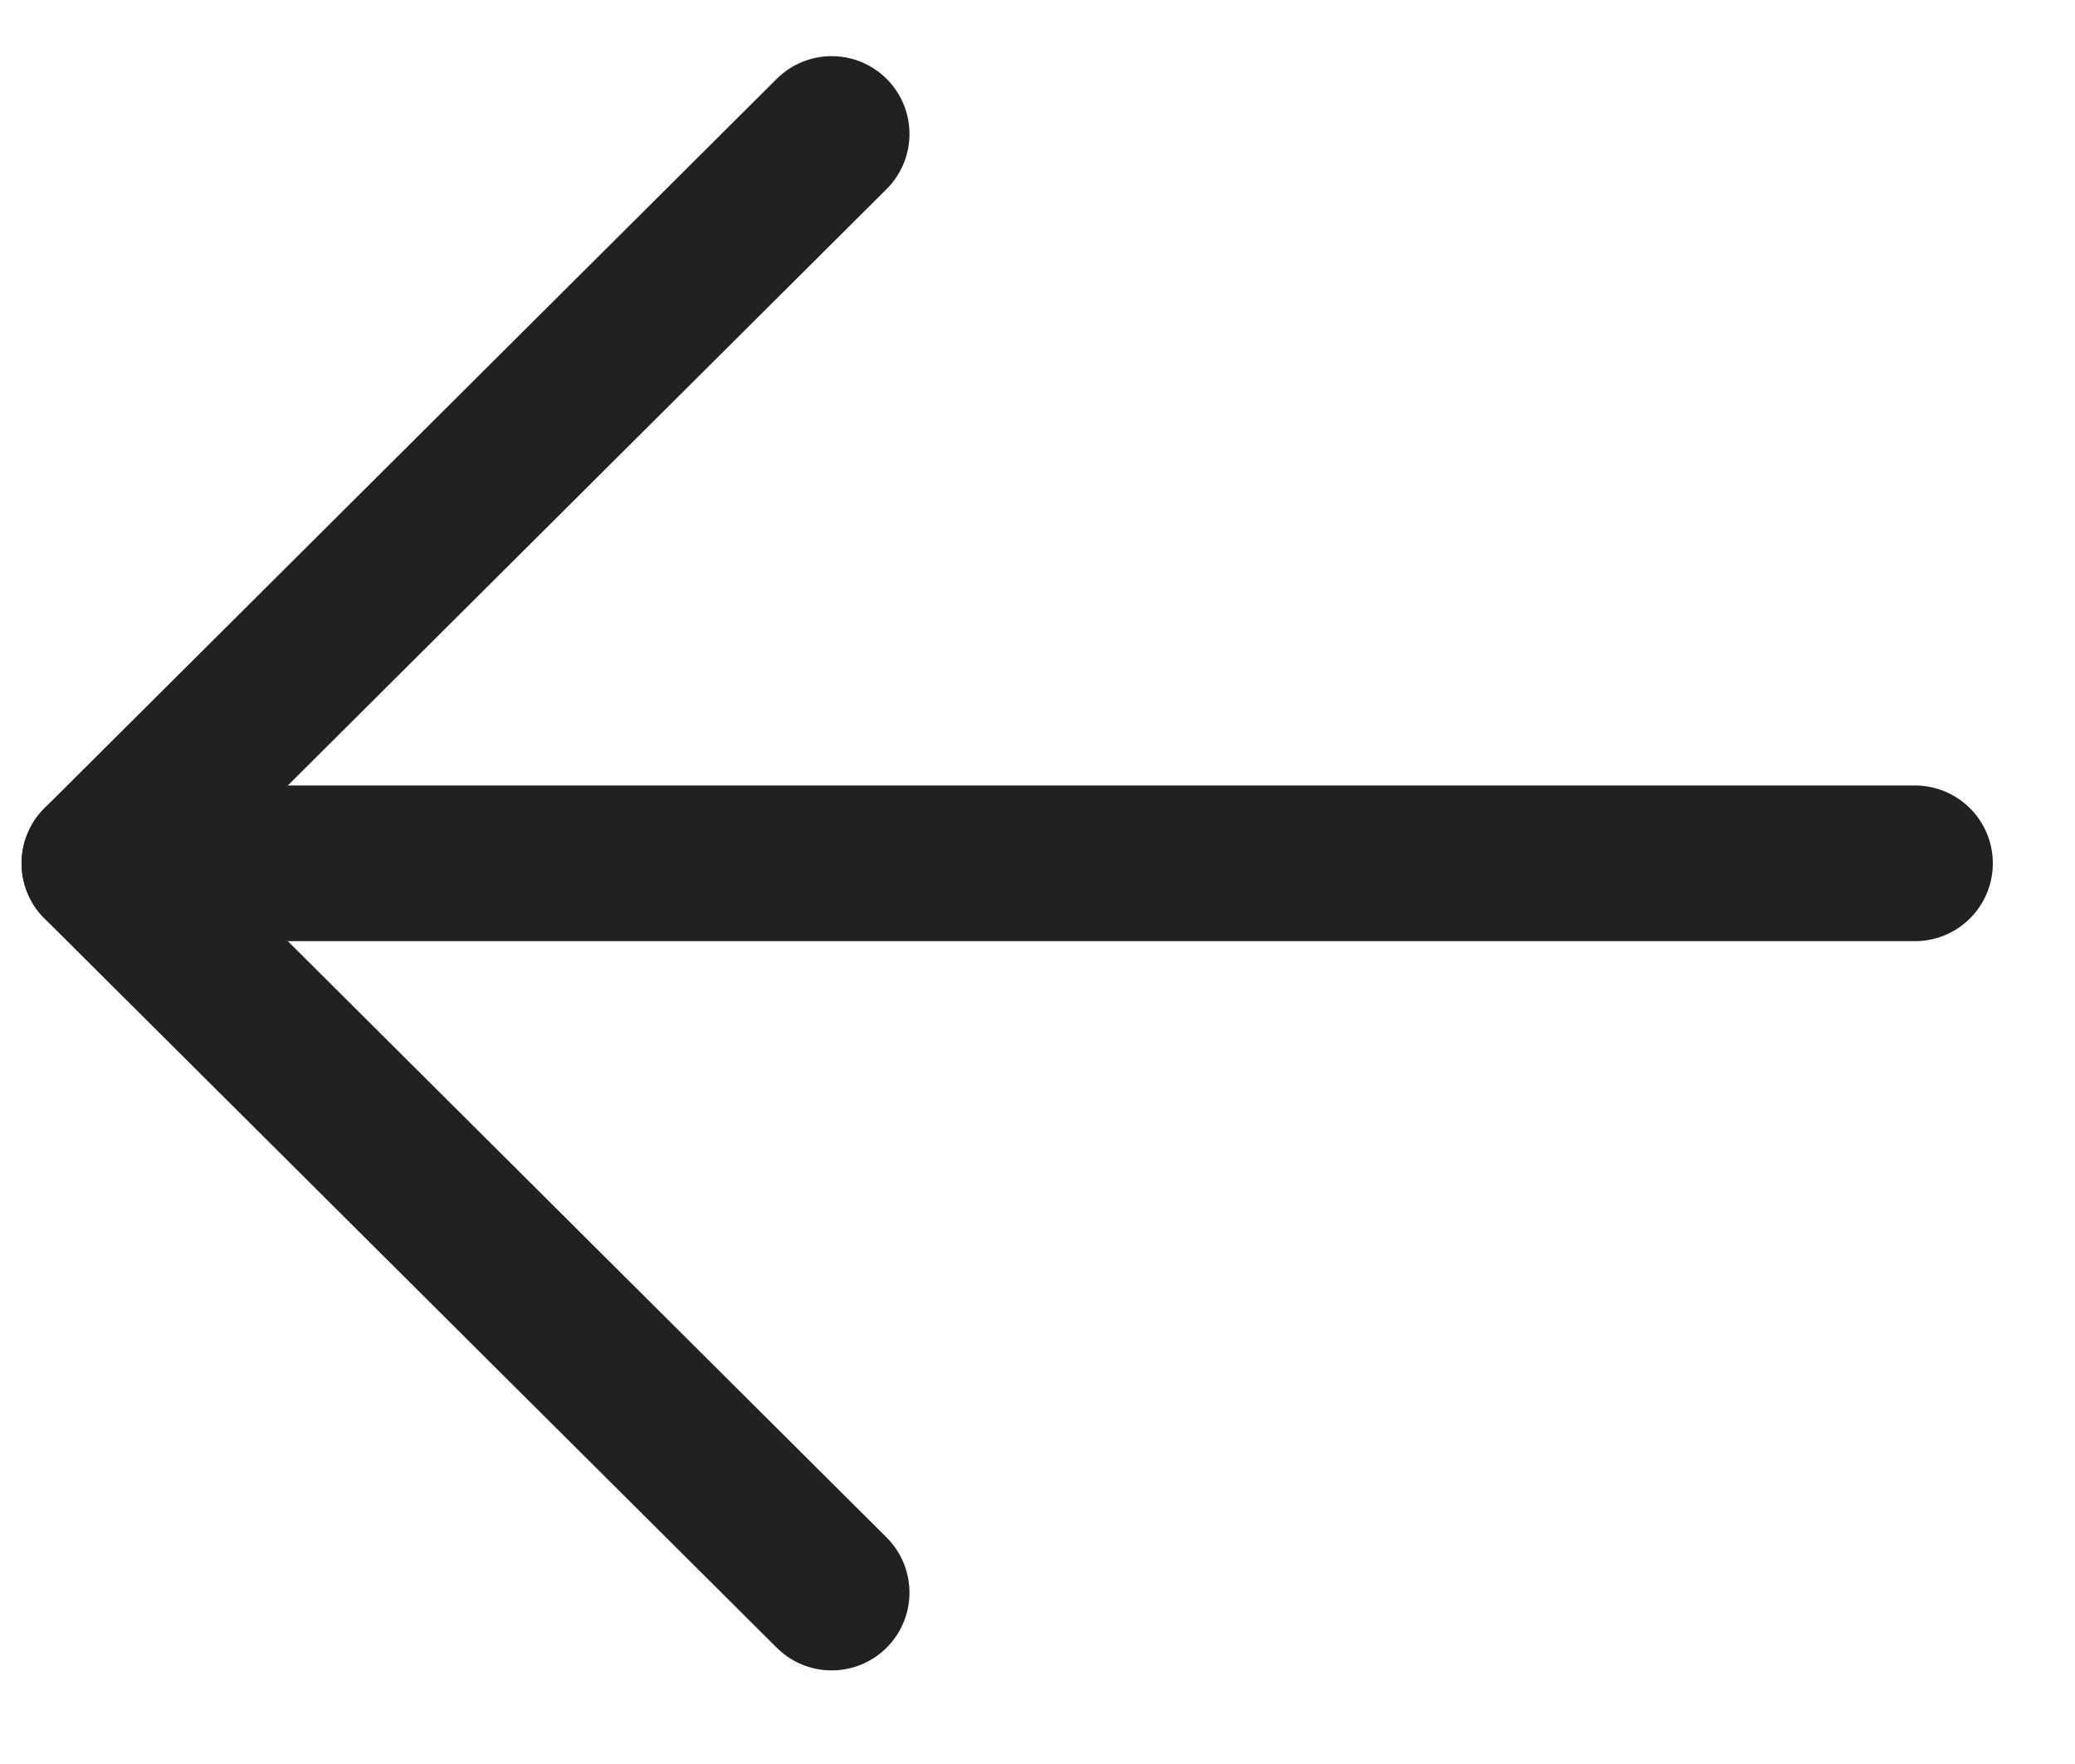
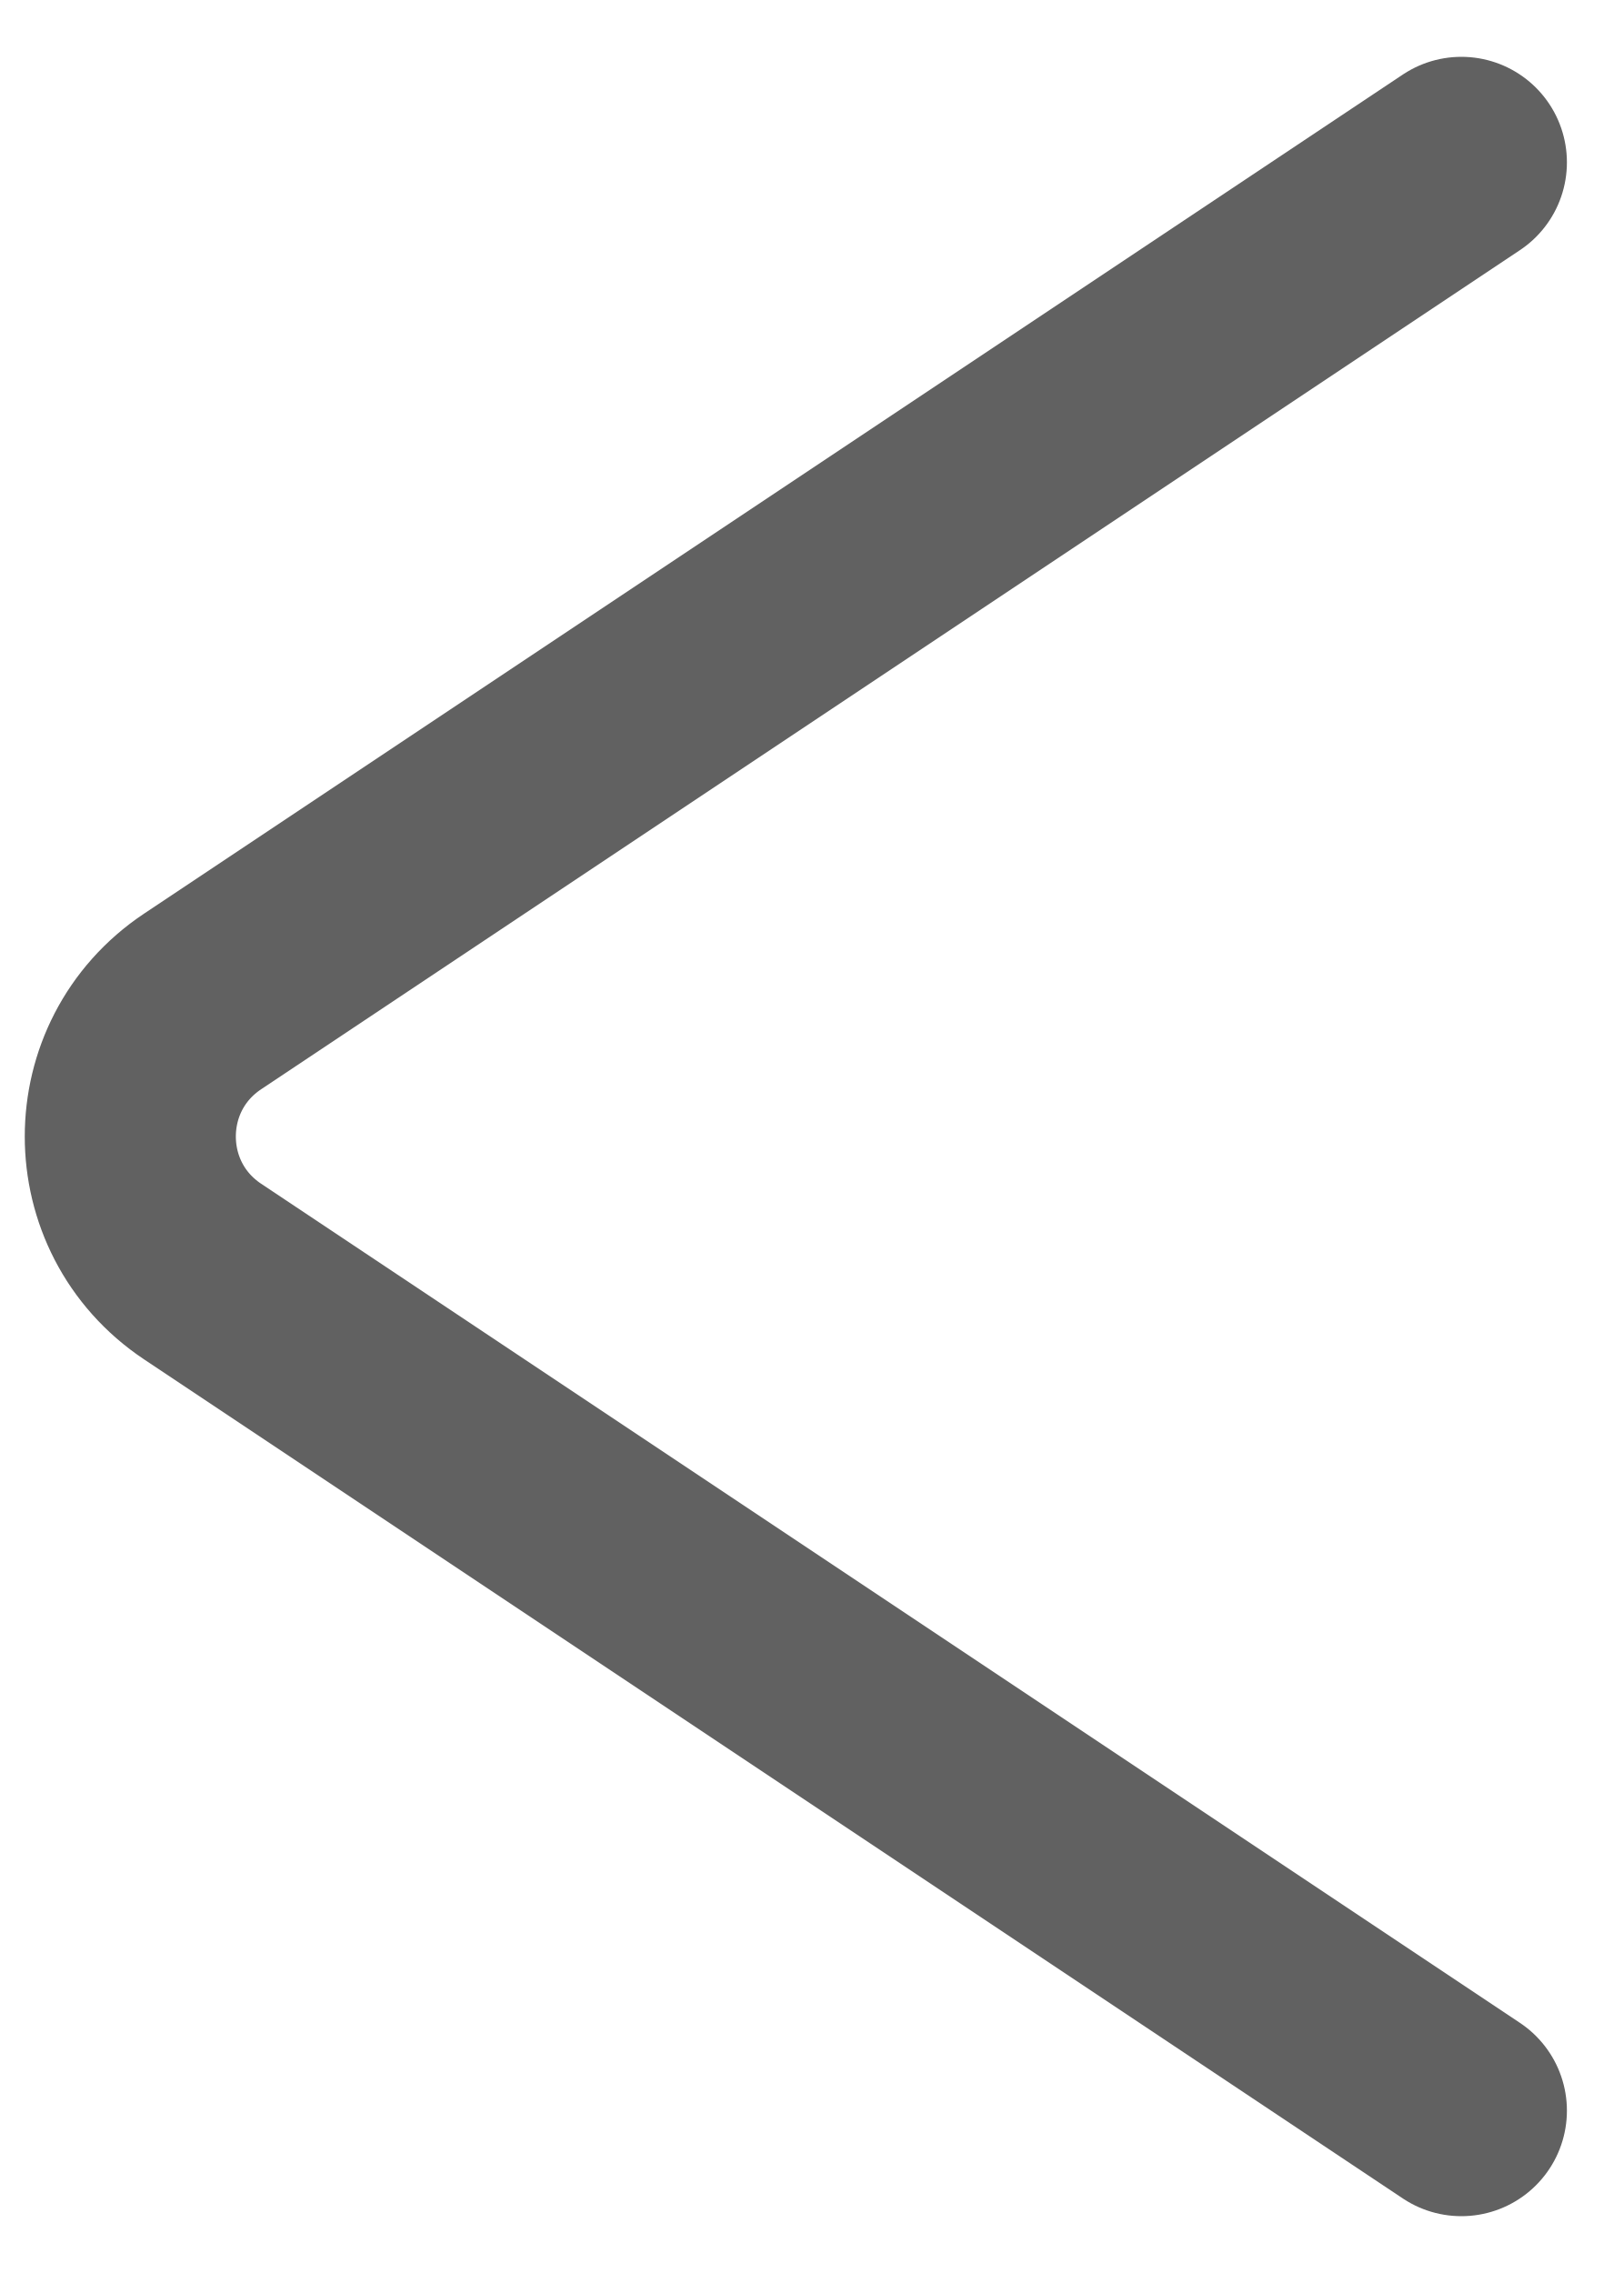
- <svg xmlns="http://www.w3.org/2000/svg" width="20" height="17" viewBox="0 0 20 17" fill="none">
-   <path d="M0.958 8.32L18.458 8.32" stroke="#212121" stroke-width="1.5" stroke-linecap="round" stroke-linejoin="round" />
-   <path d="M8.016 15.348L0.958 8.32L8.016 1.291" stroke="#212121" stroke-width="1.5" stroke-linecap="round" stroke-linejoin="round" />
+ <svg xmlns="http://www.w3.org/2000/svg" width="10" height="14" viewBox="0 0 10 14" fill="none">
+   <path d="M9 1L1.248 6.168C0.654 6.564 0.654 7.436 1.248 7.832L9 13" stroke="#616161" stroke-width="1.3" stroke-linecap="round" />
</svg>
